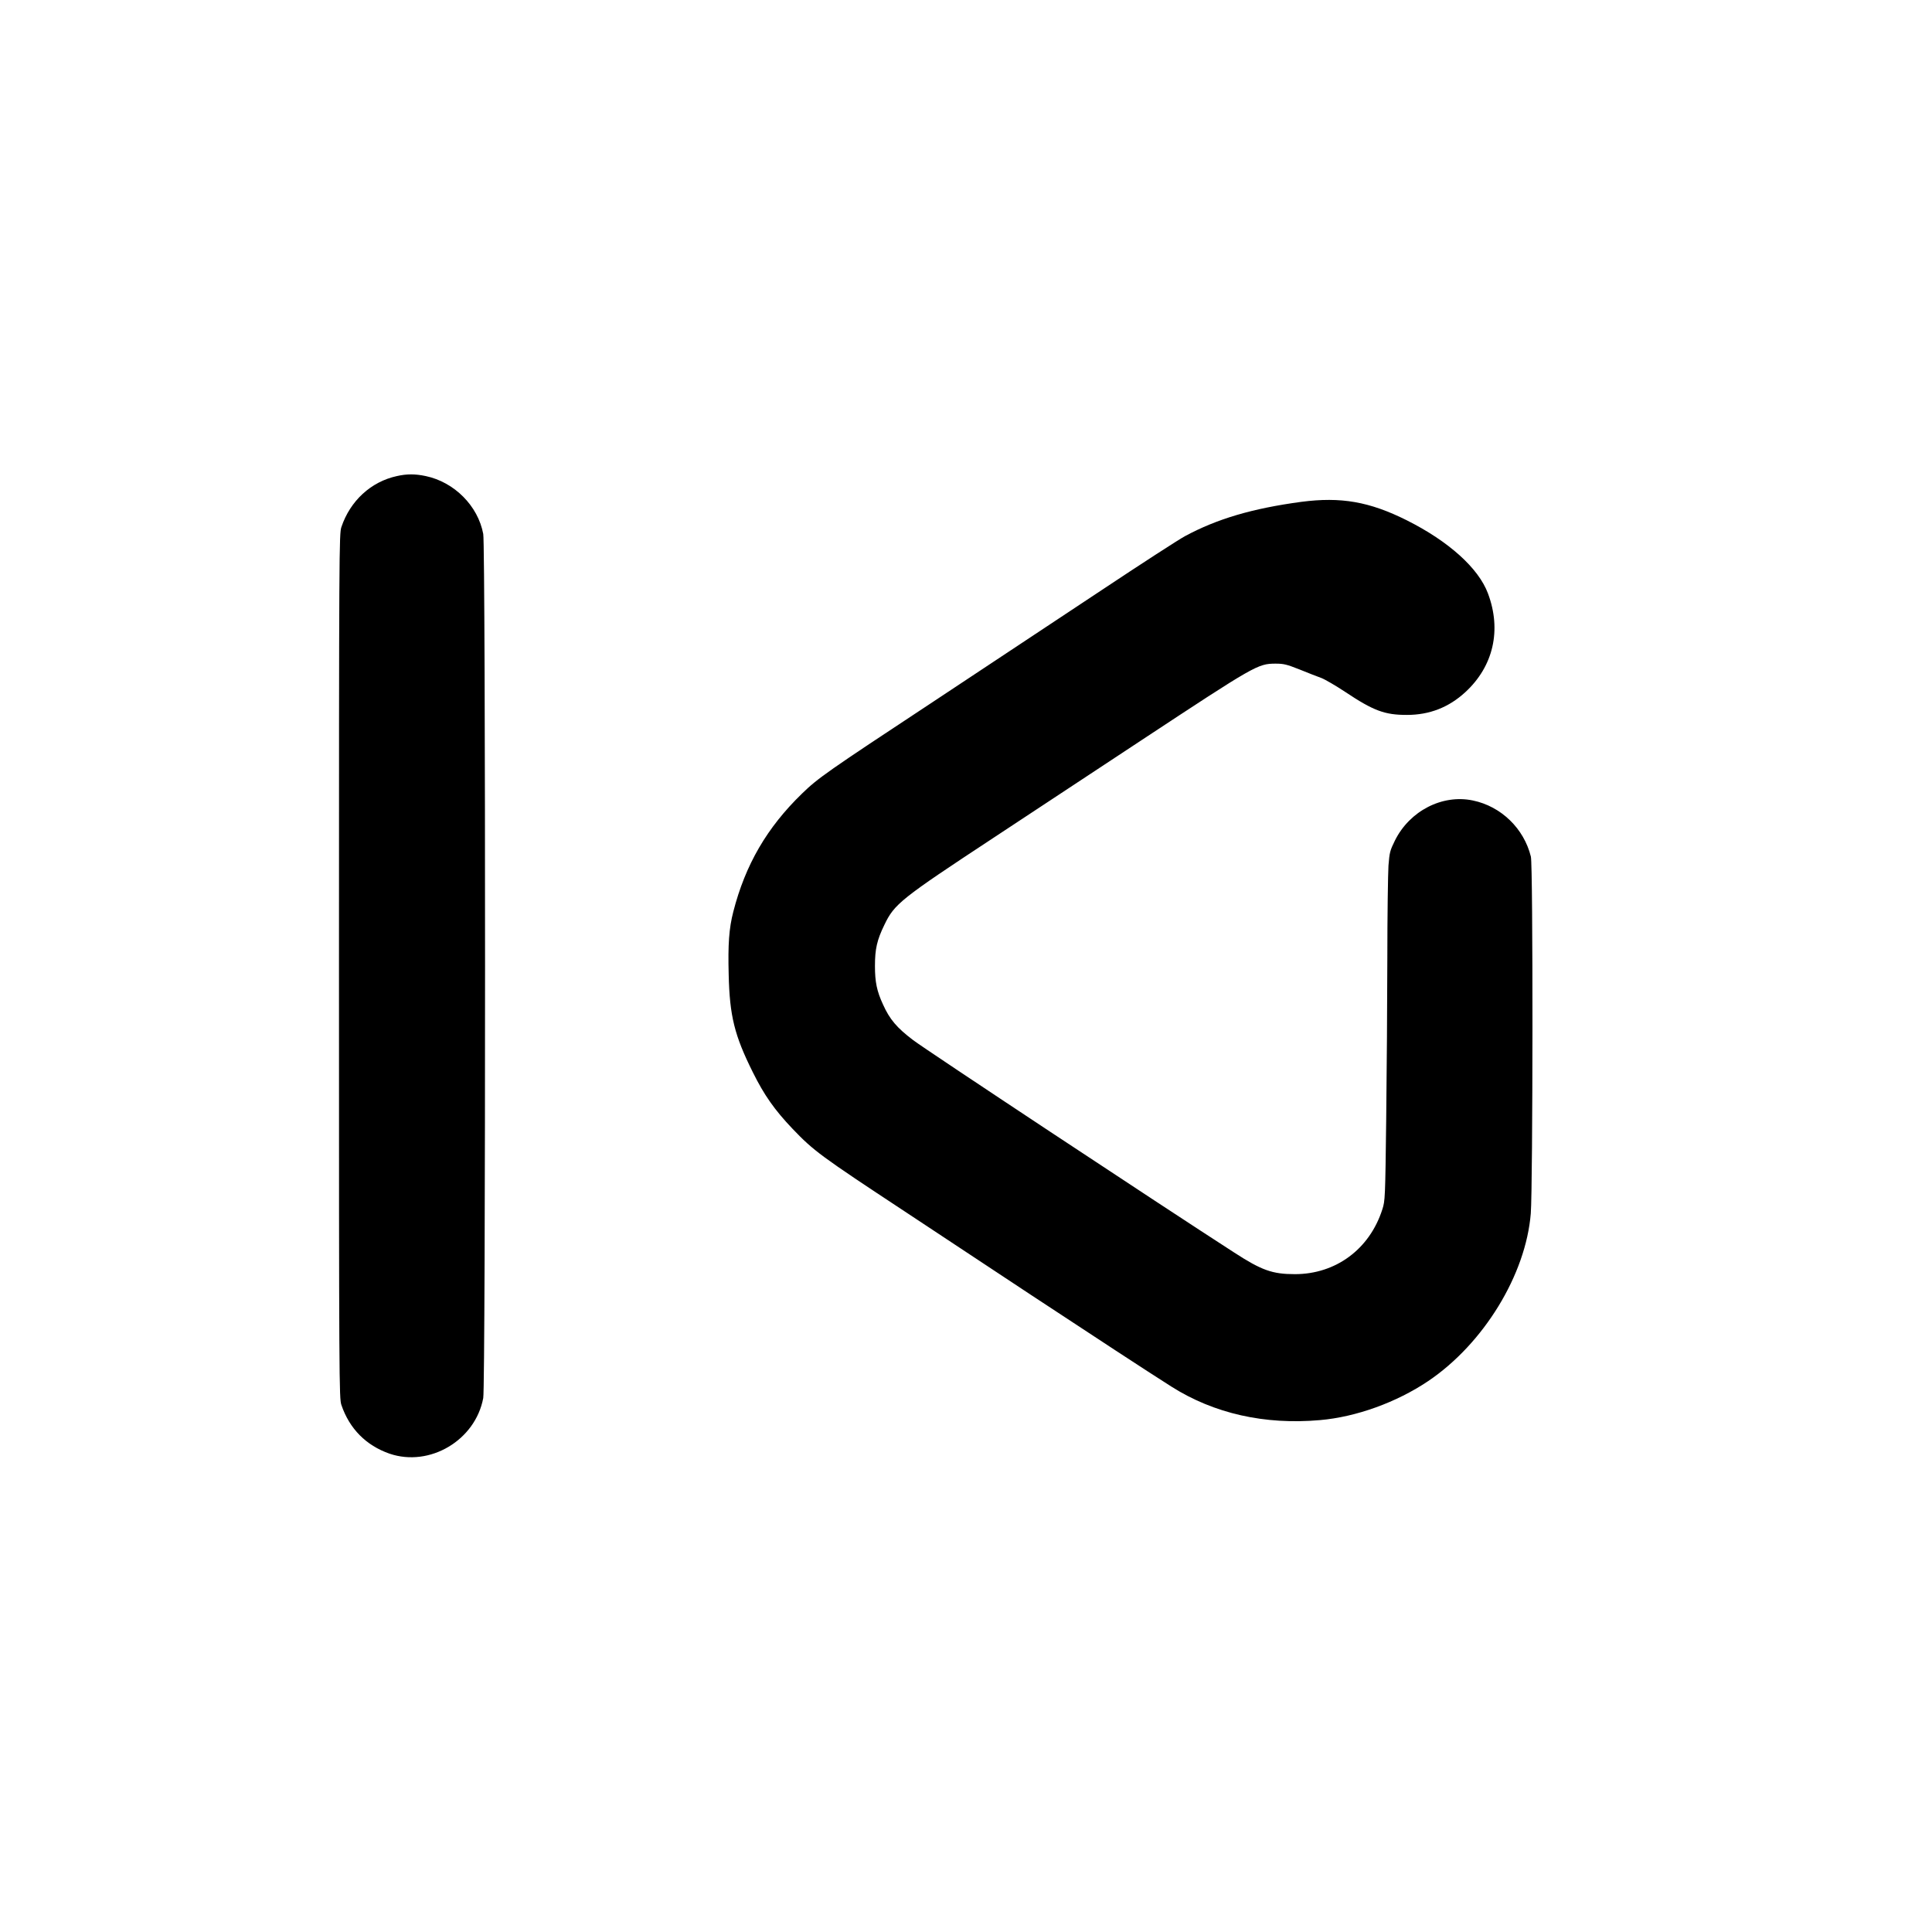
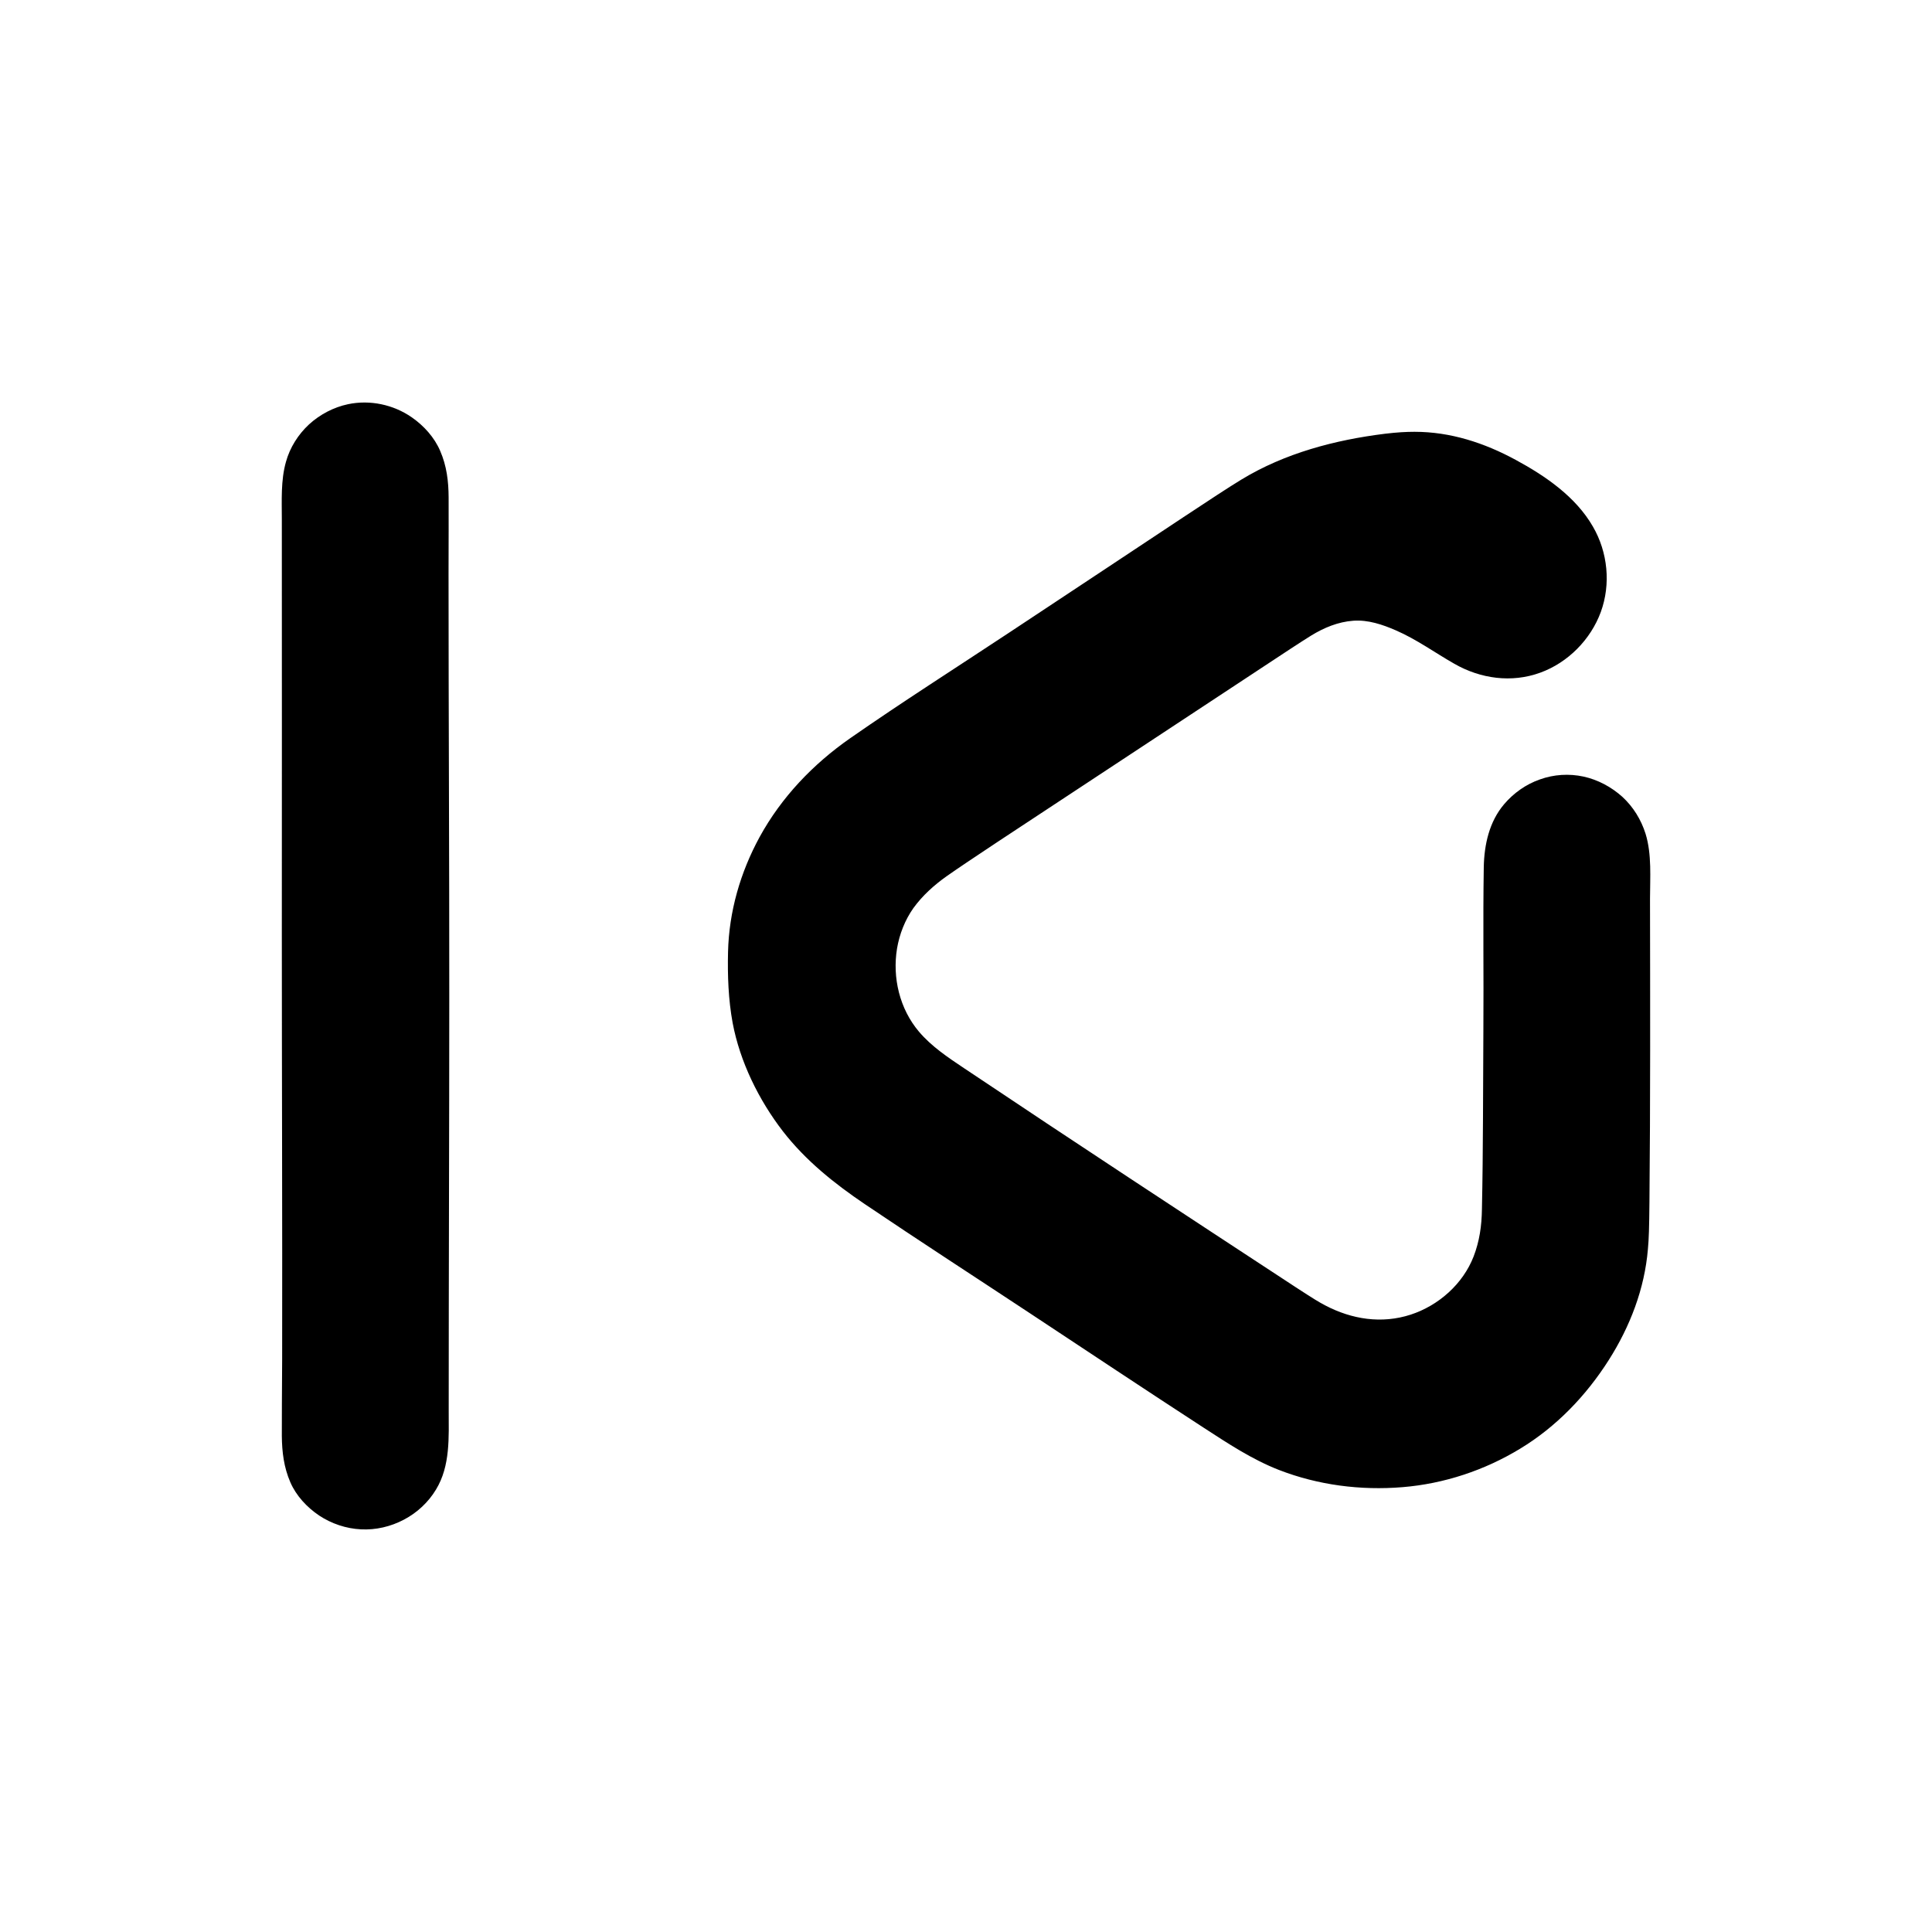
<svg xmlns="http://www.w3.org/2000/svg" width="24" height="24" viewBox="0 0 24 24" fill="none">
-   <path fill="currentColor" fill-rule="evenodd" d="M4.930 5.914C4.608 5.984 4.350 6.222 4.241 6.547C4.213 6.630 4.211 6.809 4.211 12.000C4.211 17.205 4.213 17.370 4.241 17.453C4.341 17.748 4.547 17.956 4.839 18.058C5.338 18.228 5.905 17.892 6.003 17.367C6.033 17.205 6.033 6.795 6.003 6.633C5.938 6.284 5.644 5.989 5.289 5.914C5.156 5.886 5.055 5.886 4.930 5.914Z" />
-   <path fill="currentColor" fill-rule="evenodd" d="M16.166 6.234C15.558 6.316 15.119 6.445 14.719 6.661C14.638 6.705 14.170 7.008 13.680 7.334C13.191 7.659 12.252 8.281 11.594 8.716C10.270 9.589 10.163 9.664 9.963 9.858C9.528 10.280 9.259 10.741 9.109 11.327C9.056 11.533 9.042 11.730 9.052 12.108C9.064 12.620 9.123 12.861 9.352 13.320C9.492 13.603 9.623 13.789 9.845 14.022C10.108 14.297 10.192 14.359 11.233 15.045C11.608 15.292 12.319 15.763 12.812 16.089C13.597 16.606 14.244 17.030 14.555 17.227C15.080 17.559 15.711 17.702 16.398 17.641C16.848 17.602 17.350 17.420 17.742 17.156C18.431 16.691 18.955 15.834 19.016 15.073C19.042 14.736 19.045 10.748 19.017 10.641C18.931 10.292 18.648 10.017 18.297 9.944C17.917 9.864 17.511 10.073 17.328 10.442C17.267 10.566 17.261 10.589 17.248 10.753C17.242 10.850 17.234 11.369 17.234 11.906C17.233 12.444 17.227 13.339 17.220 13.898C17.208 14.892 17.206 14.917 17.172 15.023C17.014 15.517 16.594 15.828 16.086 15.828C15.806 15.828 15.673 15.781 15.331 15.559C14.428 14.977 11.484 13.030 11.341 12.919C11.141 12.767 11.052 12.663 10.969 12.478C10.892 12.312 10.869 12.197 10.869 12.000C10.869 11.789 10.894 11.678 10.986 11.489C11.111 11.228 11.188 11.167 12.344 10.406C12.778 10.120 13.605 9.575 14.180 9.195C15.594 8.263 15.625 8.245 15.844 8.244C15.947 8.244 15.983 8.253 16.145 8.317C16.245 8.358 16.369 8.406 16.416 8.423C16.464 8.442 16.595 8.519 16.709 8.594C17.064 8.831 17.202 8.881 17.477 8.881C17.758 8.881 17.998 8.787 18.203 8.598C18.552 8.277 18.655 7.827 18.484 7.372C18.367 7.058 17.997 6.725 17.477 6.464C17.011 6.231 16.658 6.170 16.166 6.234Z" />
+   <path fill="currentColor" fill-rule="evenodd" d="M4.324 5.021C4.144 5.059 3.975 5.148 3.839 5.272C3.704 5.397 3.601 5.560 3.552 5.738C3.487 5.968 3.501 6.217 3.501 6.454C3.503 8.172 3.501 9.890 3.501 11.608C3.501 13.366 3.508 15.125 3.505 16.883C3.503 17.288 3.500 17.639 3.501 17.837C3.503 18.037 3.526 18.228 3.607 18.414C3.680 18.582 3.813 18.724 3.964 18.826C4.118 18.928 4.299 18.989 4.484 18.998C4.668 19.008 4.854 18.964 5.017 18.878C5.181 18.792 5.321 18.662 5.416 18.504C5.596 18.209 5.574 17.852 5.574 17.520C5.574 15.807 5.581 14.094 5.581 12.381C5.582 10.630 5.572 8.879 5.572 7.127C5.572 6.726 5.575 6.376 5.573 6.179C5.572 5.979 5.549 5.787 5.468 5.601C5.396 5.433 5.266 5.289 5.115 5.184C4.887 5.026 4.597 4.964 4.324 5.021ZM17.206 5.388C16.584 5.465 15.961 5.629 15.420 5.958C15.254 6.059 15.018 6.215 14.703 6.423C13.977 6.903 13.254 7.385 12.528 7.864C11.872 8.298 11.207 8.721 10.562 9.170C10.100 9.492 9.707 9.903 9.436 10.398C9.197 10.837 9.056 11.323 9.044 11.825C9.037 12.119 9.048 12.417 9.101 12.706C9.192 13.190 9.426 13.665 9.726 14.054C10.009 14.418 10.364 14.702 10.743 14.958C11.424 15.418 12.114 15.864 12.799 16.317C13.515 16.790 14.230 17.266 14.950 17.734C15.251 17.929 15.551 18.129 15.887 18.260C16.374 18.449 16.903 18.517 17.423 18.474C17.938 18.432 18.442 18.265 18.884 17.996C19.332 17.725 19.704 17.337 19.984 16.896C20.249 16.479 20.430 16.010 20.471 15.516C20.483 15.390 20.487 15.247 20.490 14.929C20.502 13.676 20.499 12.421 20.497 11.167C20.497 10.904 20.521 10.616 20.442 10.358C20.387 10.183 20.289 10.023 20.153 9.898C20.017 9.776 19.850 9.686 19.671 9.647C19.491 9.608 19.303 9.620 19.130 9.682C18.957 9.742 18.803 9.851 18.684 9.991C18.500 10.208 18.438 10.491 18.432 10.768C18.421 11.444 18.432 12.119 18.427 12.794C18.422 13.537 18.425 14.281 18.409 15.024C18.406 15.227 18.379 15.418 18.306 15.608C18.173 15.951 17.870 16.218 17.524 16.331C17.163 16.448 16.794 16.390 16.462 16.216C16.387 16.177 16.323 16.138 16.100 15.993C14.722 15.090 13.344 14.186 11.975 13.269C11.775 13.135 11.572 13.000 11.415 12.815C11.176 12.532 11.084 12.147 11.143 11.784C11.173 11.605 11.242 11.428 11.347 11.280C11.461 11.123 11.605 10.994 11.762 10.883C11.887 10.795 12.085 10.662 12.388 10.461C13.474 9.745 14.562 9.029 15.647 8.313C15.951 8.112 16.159 7.975 16.288 7.895C16.448 7.797 16.622 7.725 16.810 7.711C16.993 7.697 17.176 7.759 17.341 7.831C17.597 7.942 17.826 8.109 18.067 8.246C18.392 8.432 18.778 8.486 19.134 8.356C19.478 8.231 19.760 7.945 19.886 7.602C20.012 7.256 19.973 6.860 19.788 6.542C19.575 6.171 19.197 5.912 18.829 5.713C18.438 5.501 18.019 5.364 17.572 5.364C17.468 5.364 17.357 5.370 17.206 5.388Z" />
</svg>
